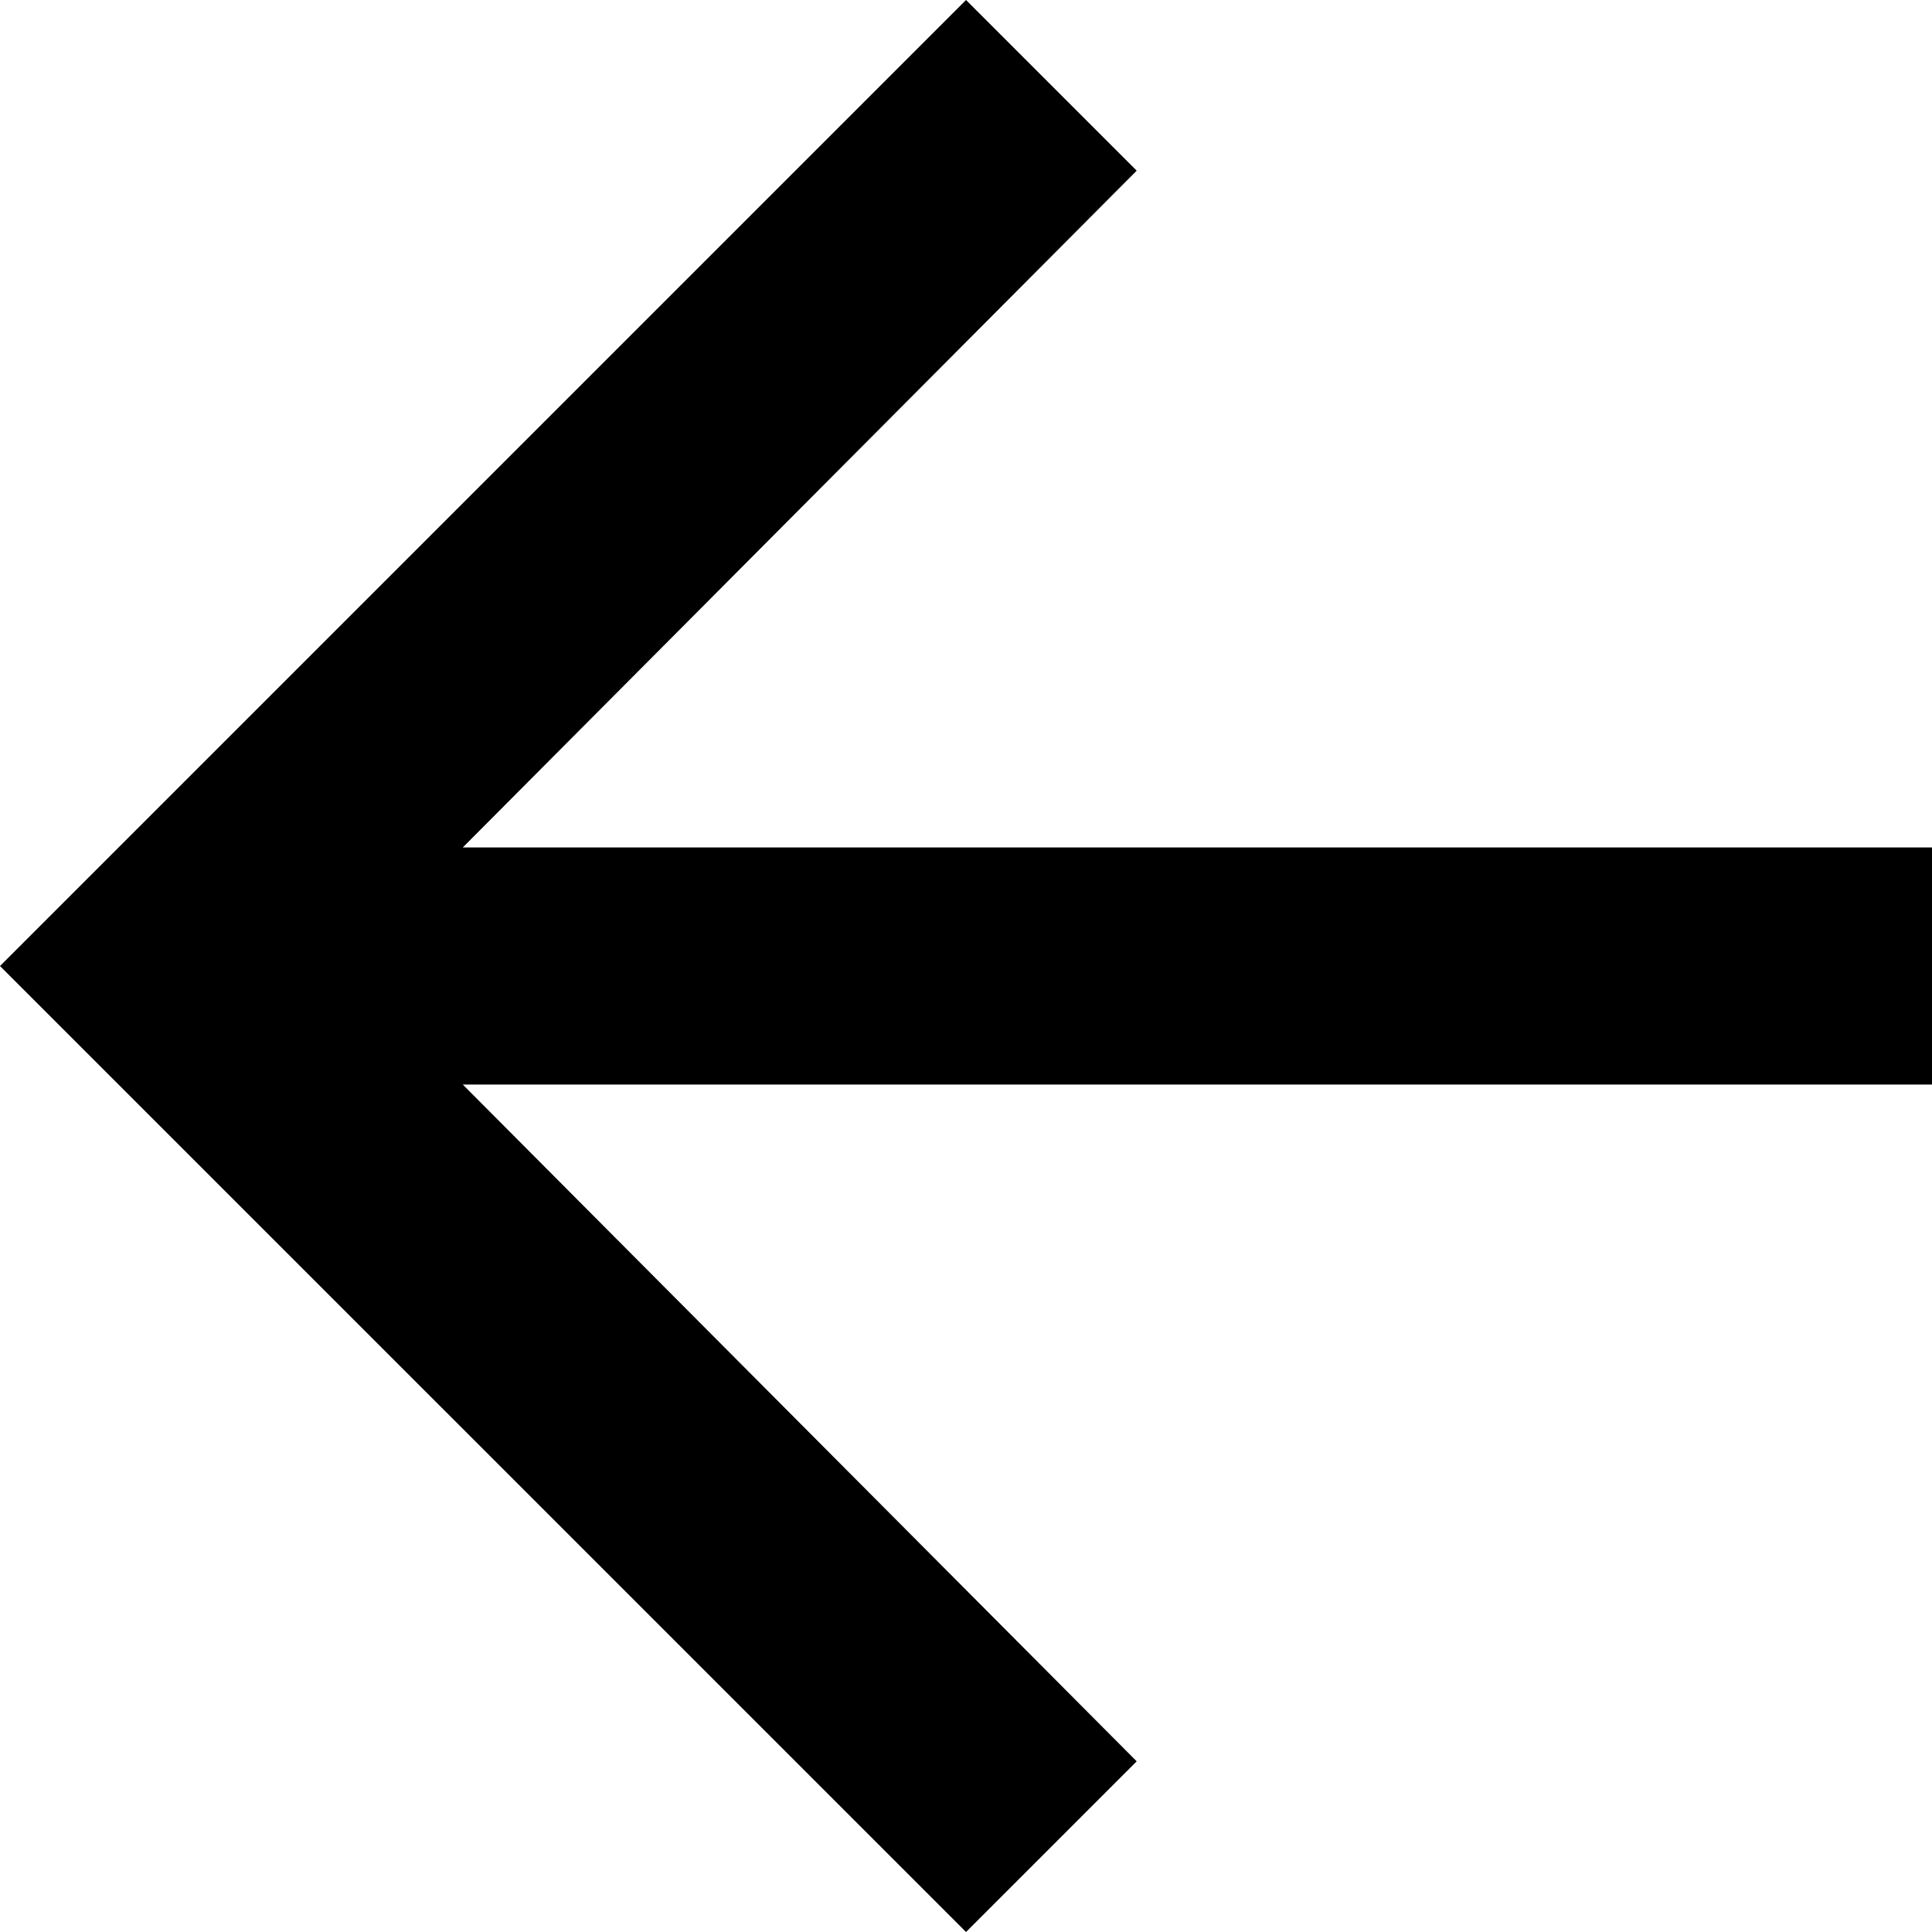
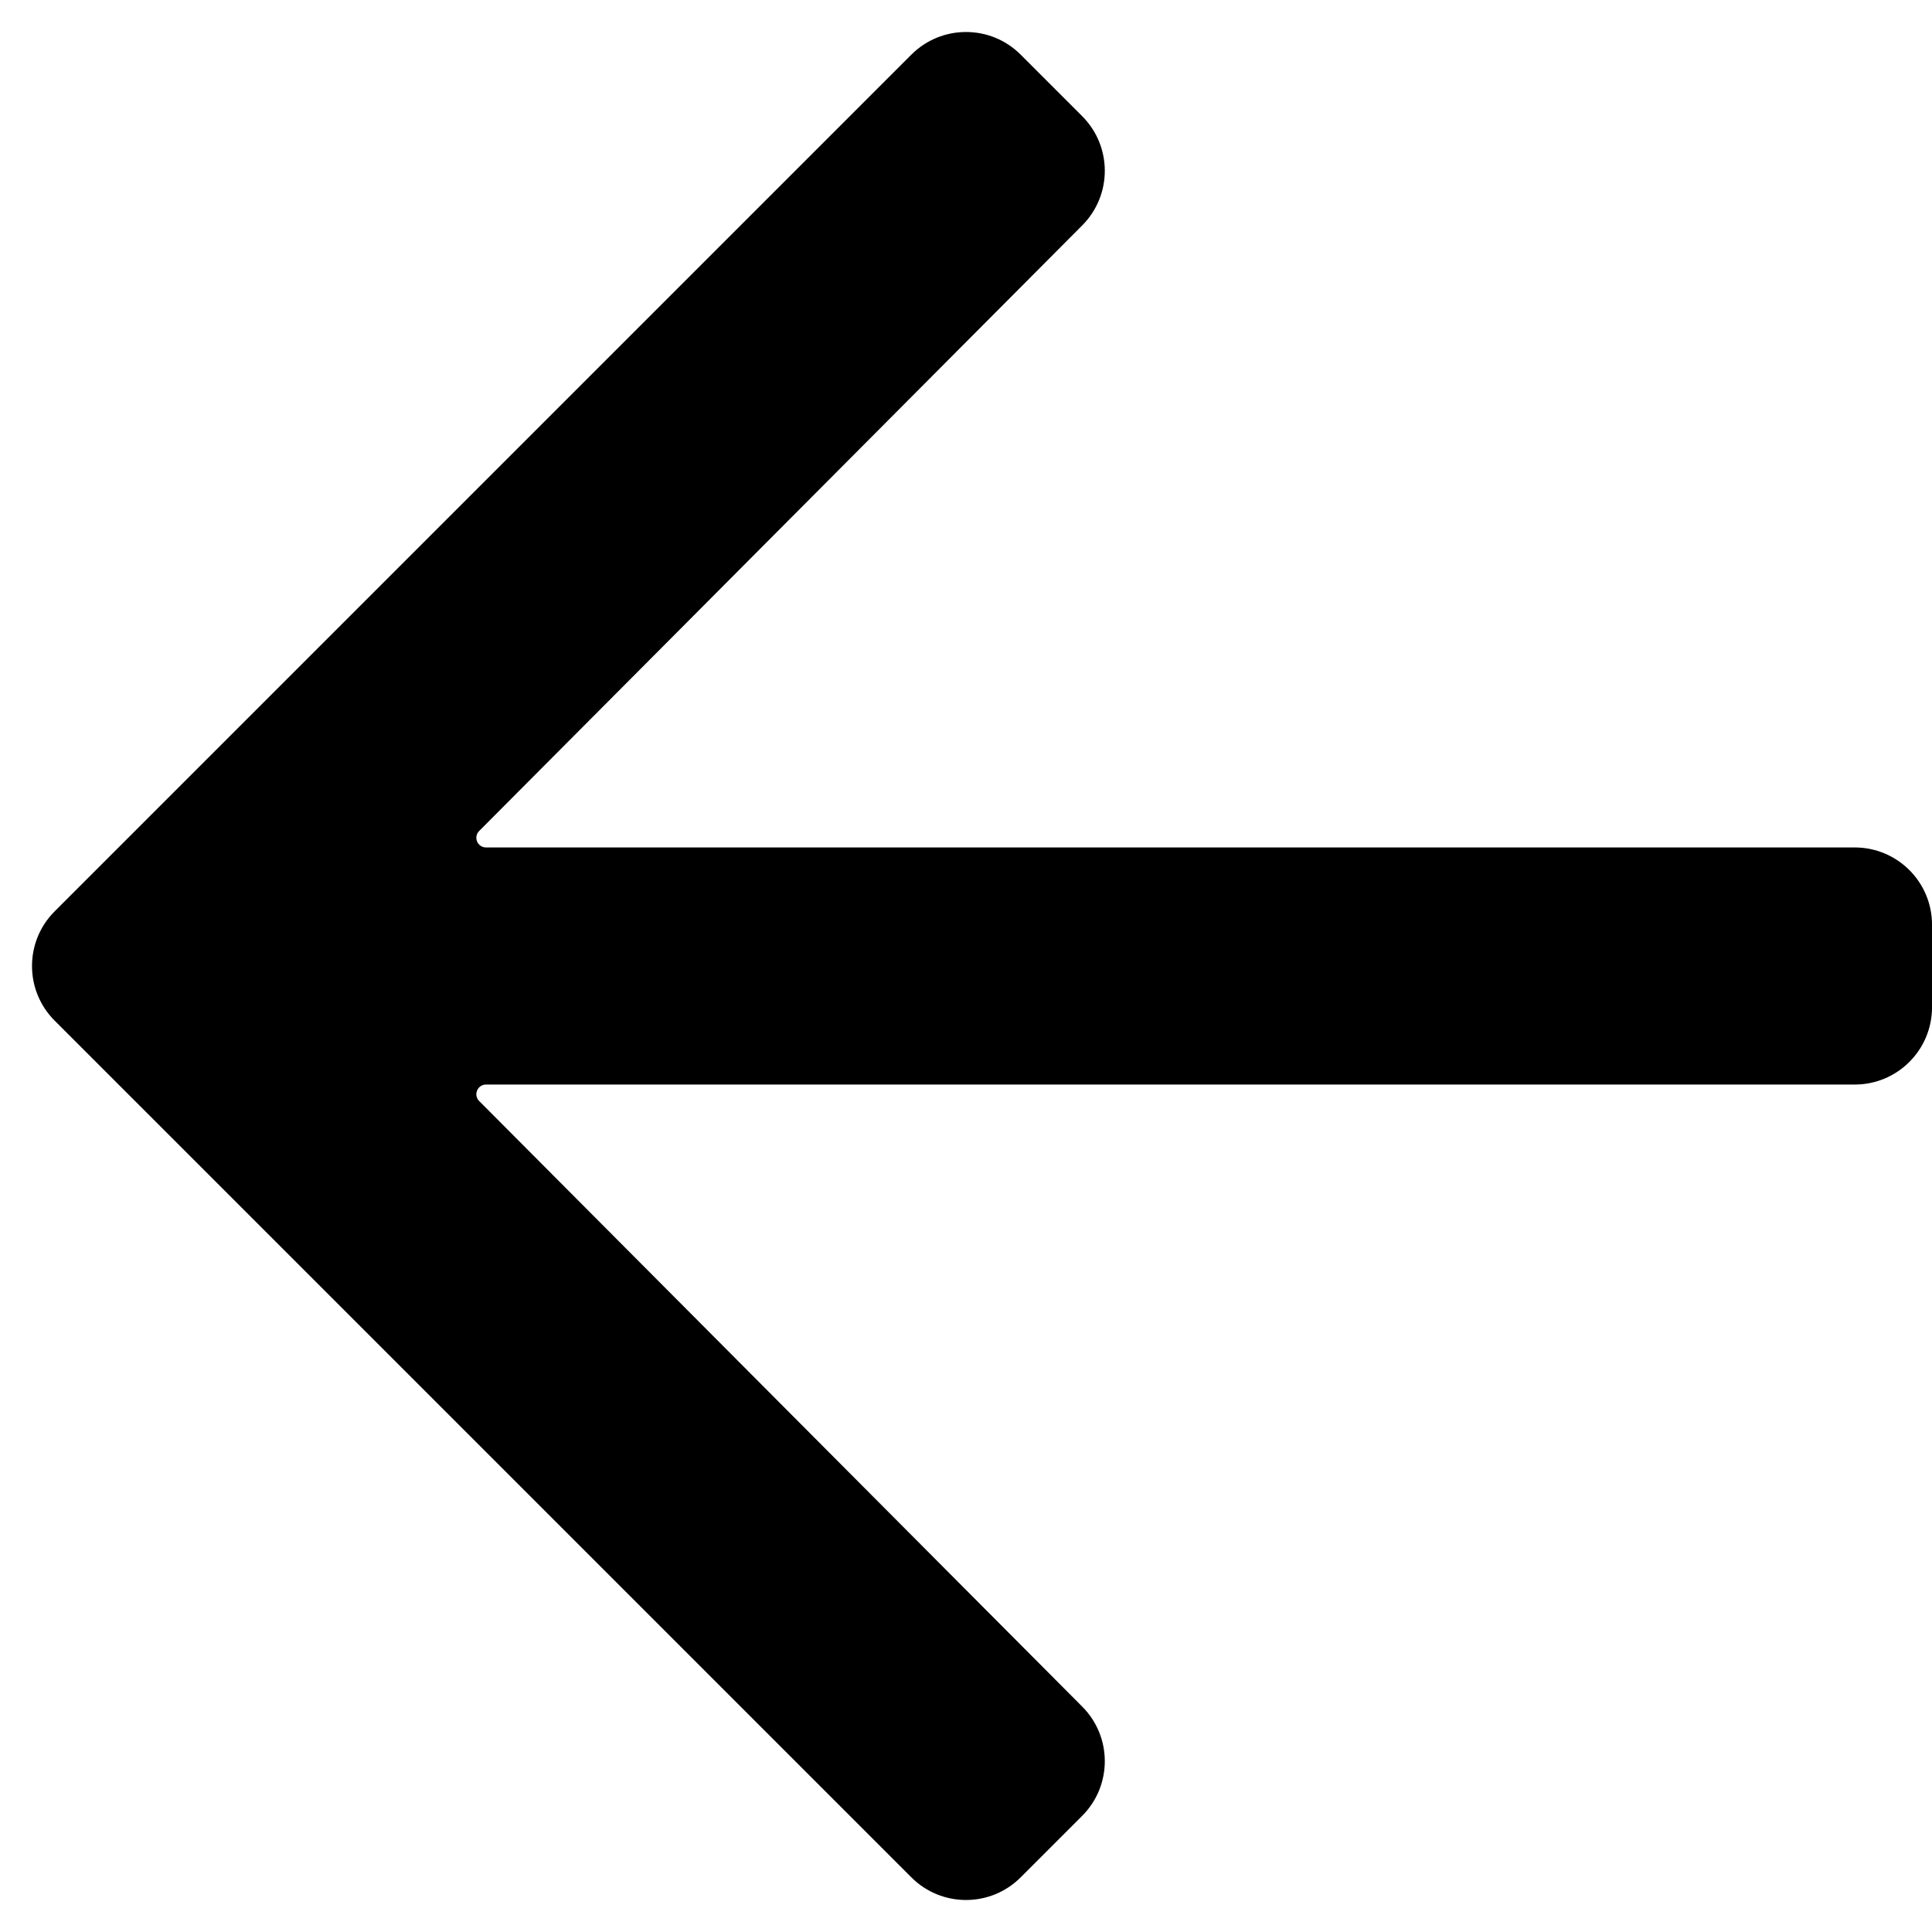
- <svg xmlns="http://www.w3.org/2000/svg" viewBox="0 0 100 100" fill="currentColor">
-   <path d="M50.001 100L58.835 91.166L23.953 56.136H100.001V43.864H23.953L58.835 8.834L50.001 0L0 50.001L50.001 100Z" />
+ <svg xmlns="http://www.w3.org/2000/svg" viewBox="0 0 100 100">
+   <path d="M47.172 97.172C48.734 98.734 51.267 98.734 52.829 97.172L56.013 93.988C57.572 92.428 57.575 89.9 56.019 88.337L24.802 56.989C24.488 56.674 24.712 56.136 25.157 56.136H96.001C98.21 56.136 100.001 54.345 100.001 52.136V47.864C100.001 45.655 98.21 43.864 96.001 43.864H25.157C24.712 43.864 24.488 43.326 24.802 43.011L56.019 11.663C57.575 10.1 57.572 7.572 56.013 6.012L52.829 2.828C51.267 1.266 48.734 1.266 47.172 2.828L2.828 47.172C1.266 48.734 1.266 51.267 2.829 52.829L47.172 97.172Z" fill="currentColor" />
</svg>
